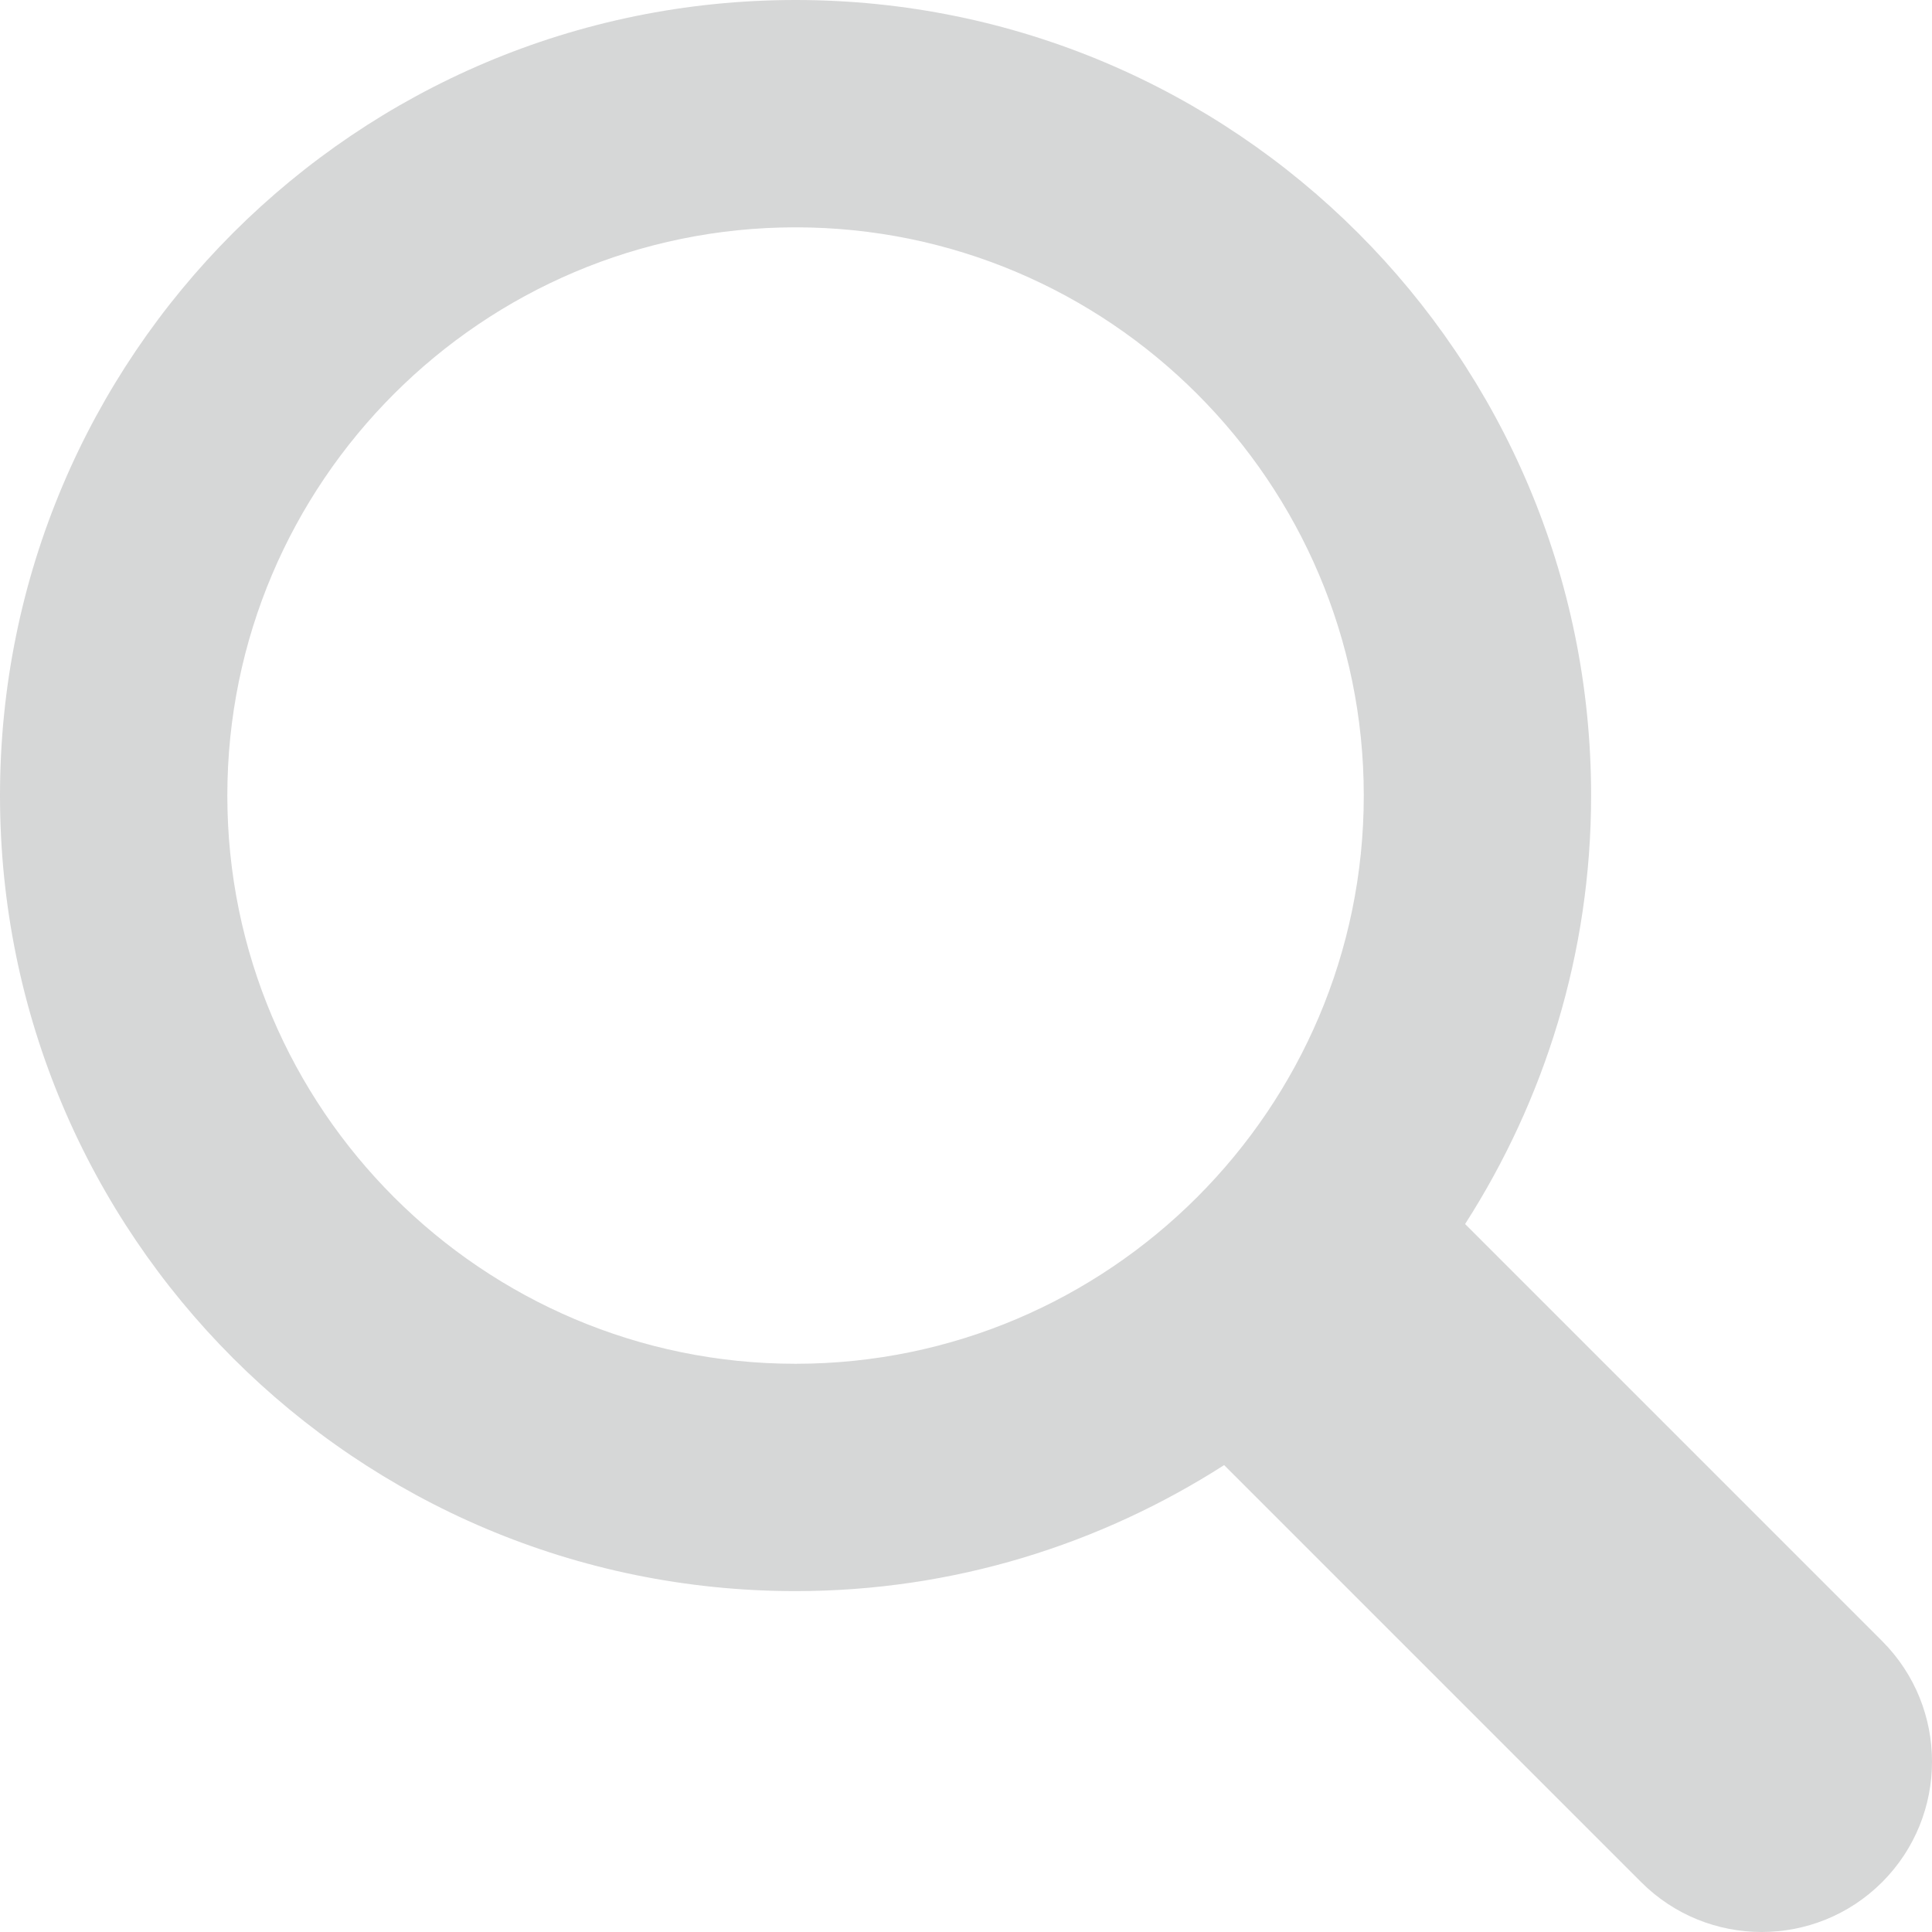
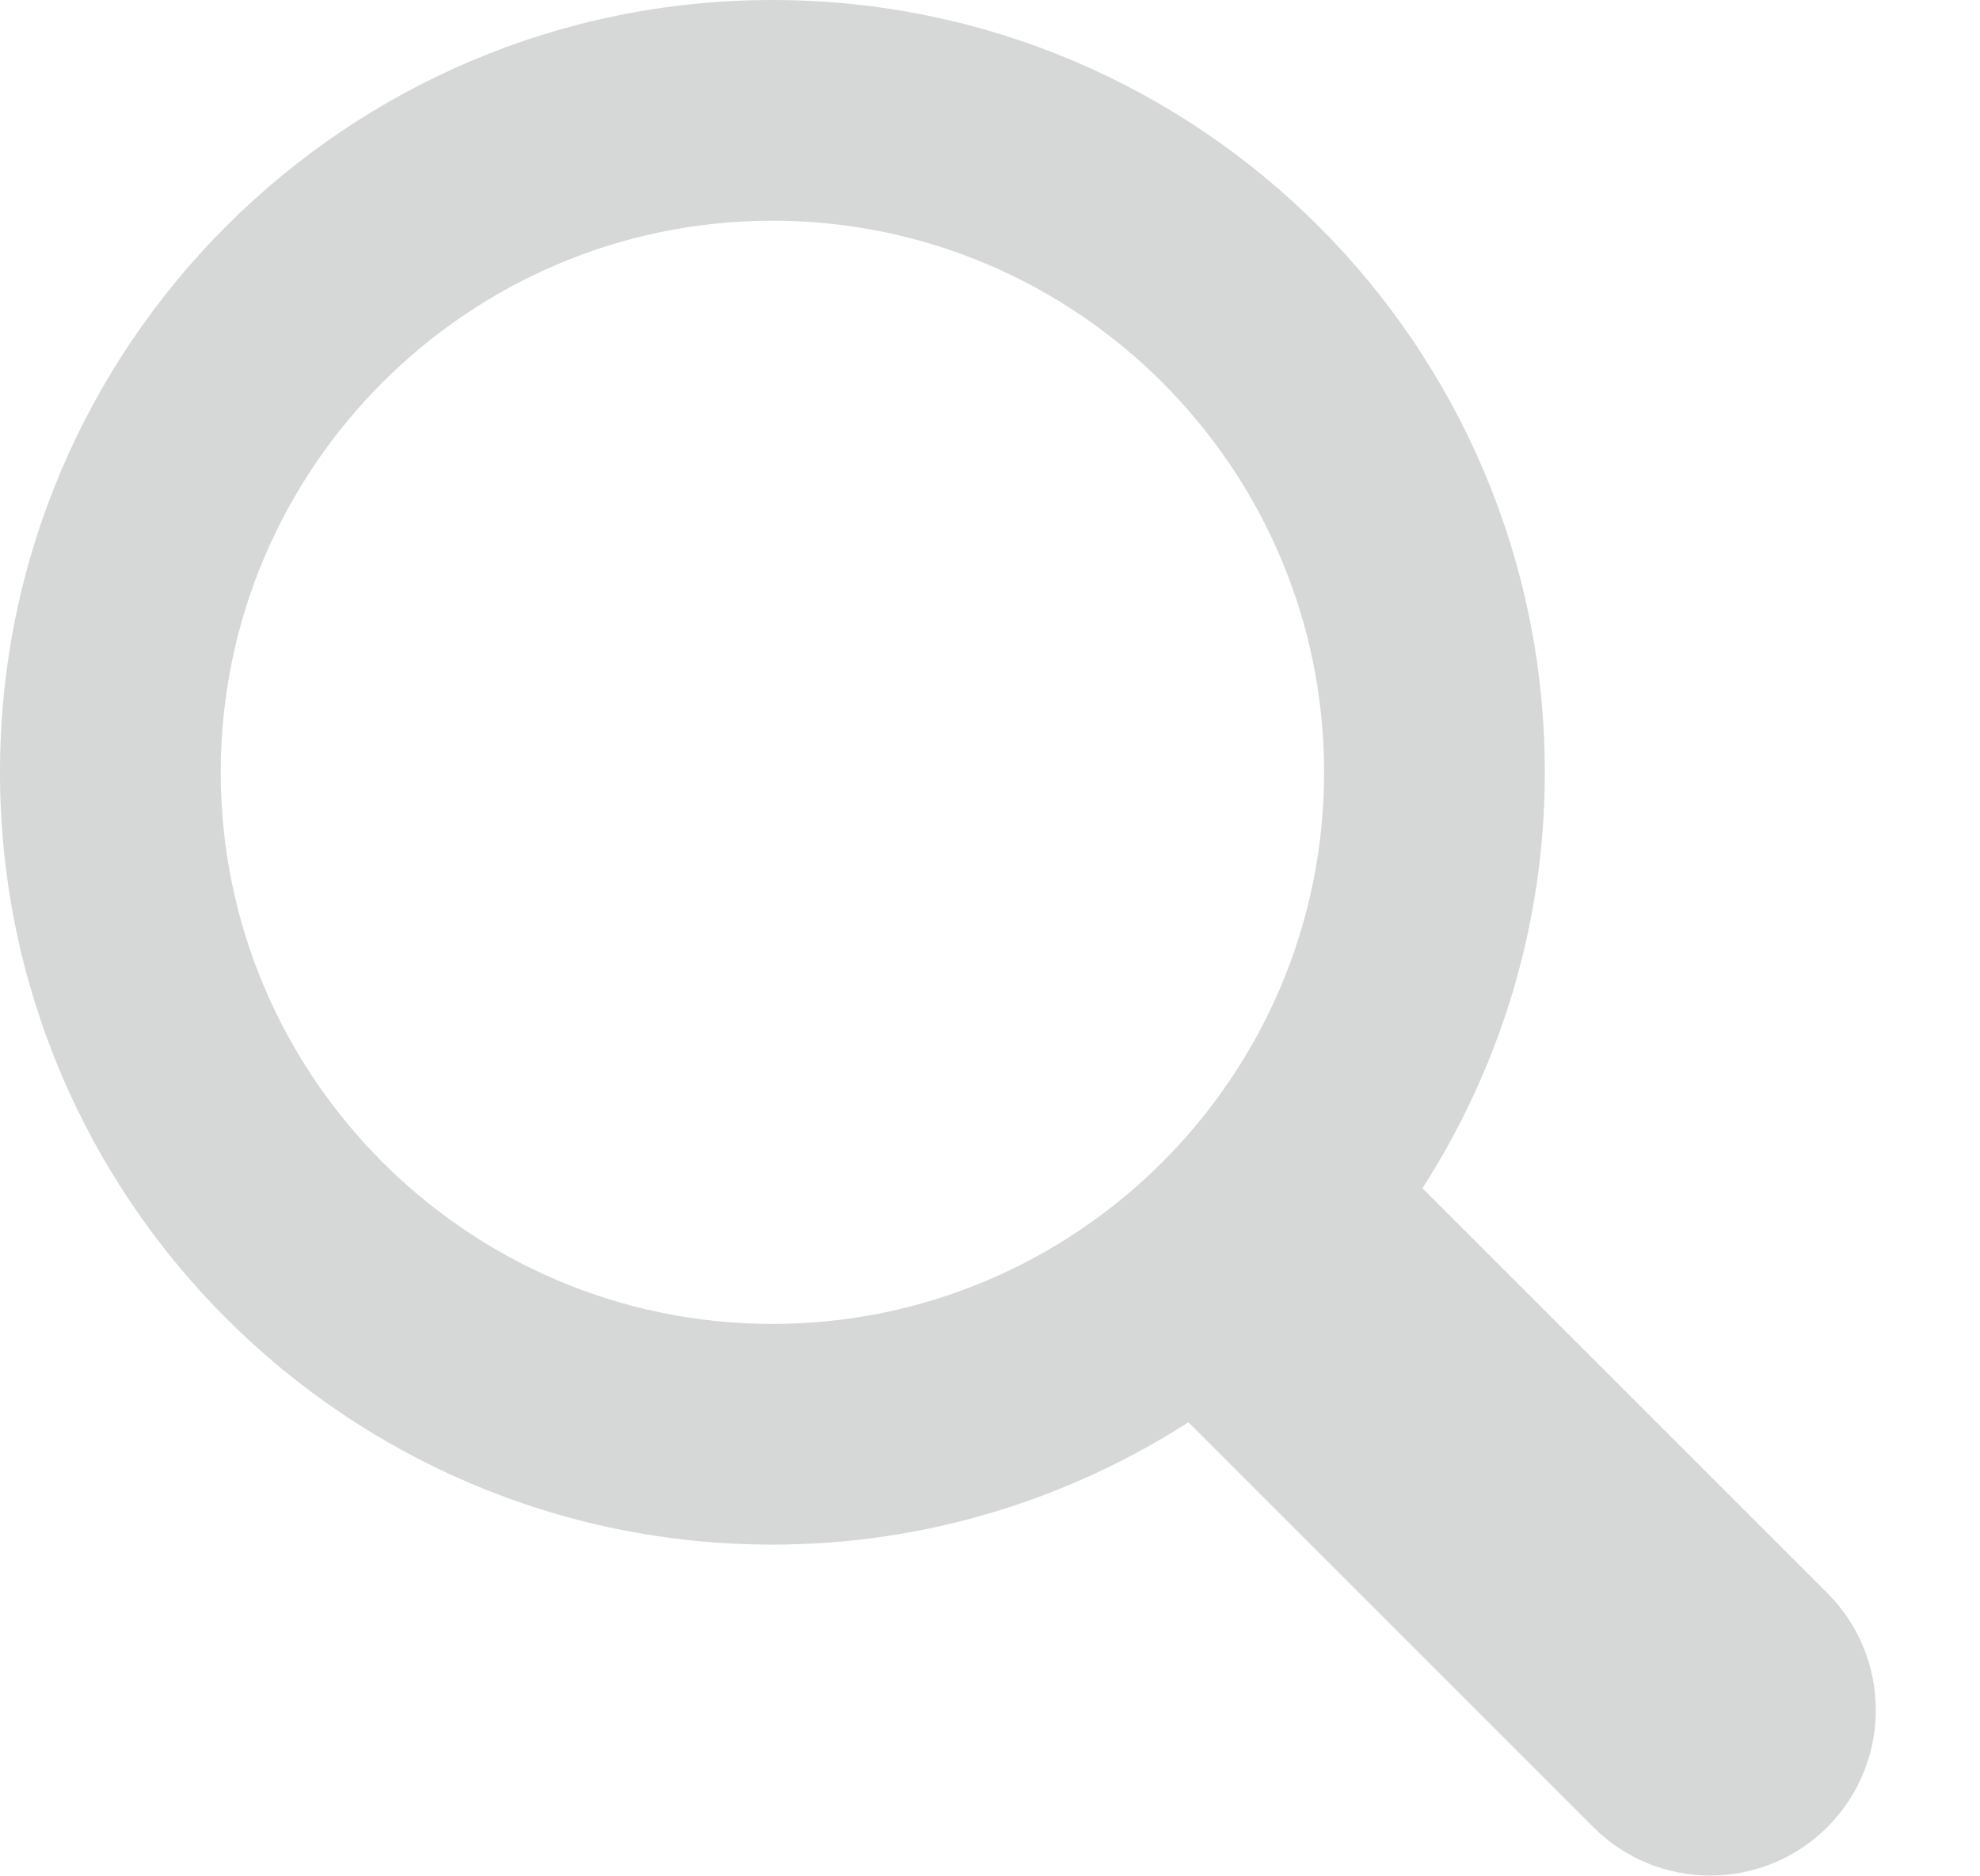
- <svg xmlns="http://www.w3.org/2000/svg" version="1.1" id="Layer_1" x="0px" y="0px" width="18px" height="18px" viewBox="0 0 18 18" enable-background="new 0 0 18 18" xml:space="preserve">
-   <path opacity="0.33" fill="#838586" d="M17.535,15.289l-3.885-3.885c0.739-1.153,1.174-2.521,1.174-3.993  C14.824,3.318,11.505,0,7.412,0C3.318,0,0,3.318,0,7.412c0,4.094,3.318,7.412,7.412,7.412c1.472,0,2.839-0.435,3.993-1.174  l3.885,3.885c0.31,0.31,0.716,0.465,1.123,0.465c0.407,0,0.813-0.155,1.123-0.465C18.155,16.915,18.155,15.909,17.535,15.289z   M2.118,7.412c0-2.919,2.375-5.294,5.294-5.294s5.294,2.375,5.294,5.294s-2.375,5.294-5.294,5.294S2.118,10.331,2.118,7.412z" />
+ <svg xmlns="http://www.w3.org/2000/svg" version="1.1" baseProfile="full" height="18px" width="19px">
+   <path opacity="0.329" fill="rgb( 131, 133, 134 )" d="M17.535,15.289 C17.535,15.289 13.65,11.404 13.65,11.404 C14.389,10.251 14.824,8.883 14.824,7.412 C14.824,3.318 11.505,0 7.412,0 C3.318,0 0,3.318 0,7.412 C0,11.505 3.318,14.824 7.412,14.824 C8.883,14.824 10.251,14.389 11.404,13.65 C11.404,13.65 15.289,17.535 15.289,17.535 C15.599,17.845 16.005,18 16.412,18 C16.818,18 17.225,17.845 17.535,17.535 C18.155,16.915 18.155,15.909 17.535,15.289 ZM2.118,7.412 C2.118,4.493 4.493,2.118 7.412,2.118 C10.331,2.118 12.706,4.493 12.706,7.412 C12.706,10.331 10.331,12.706 7.412,12.706 C4.493,12.706 2.118,10.331 2.118,7.412 Z " />
</svg>
